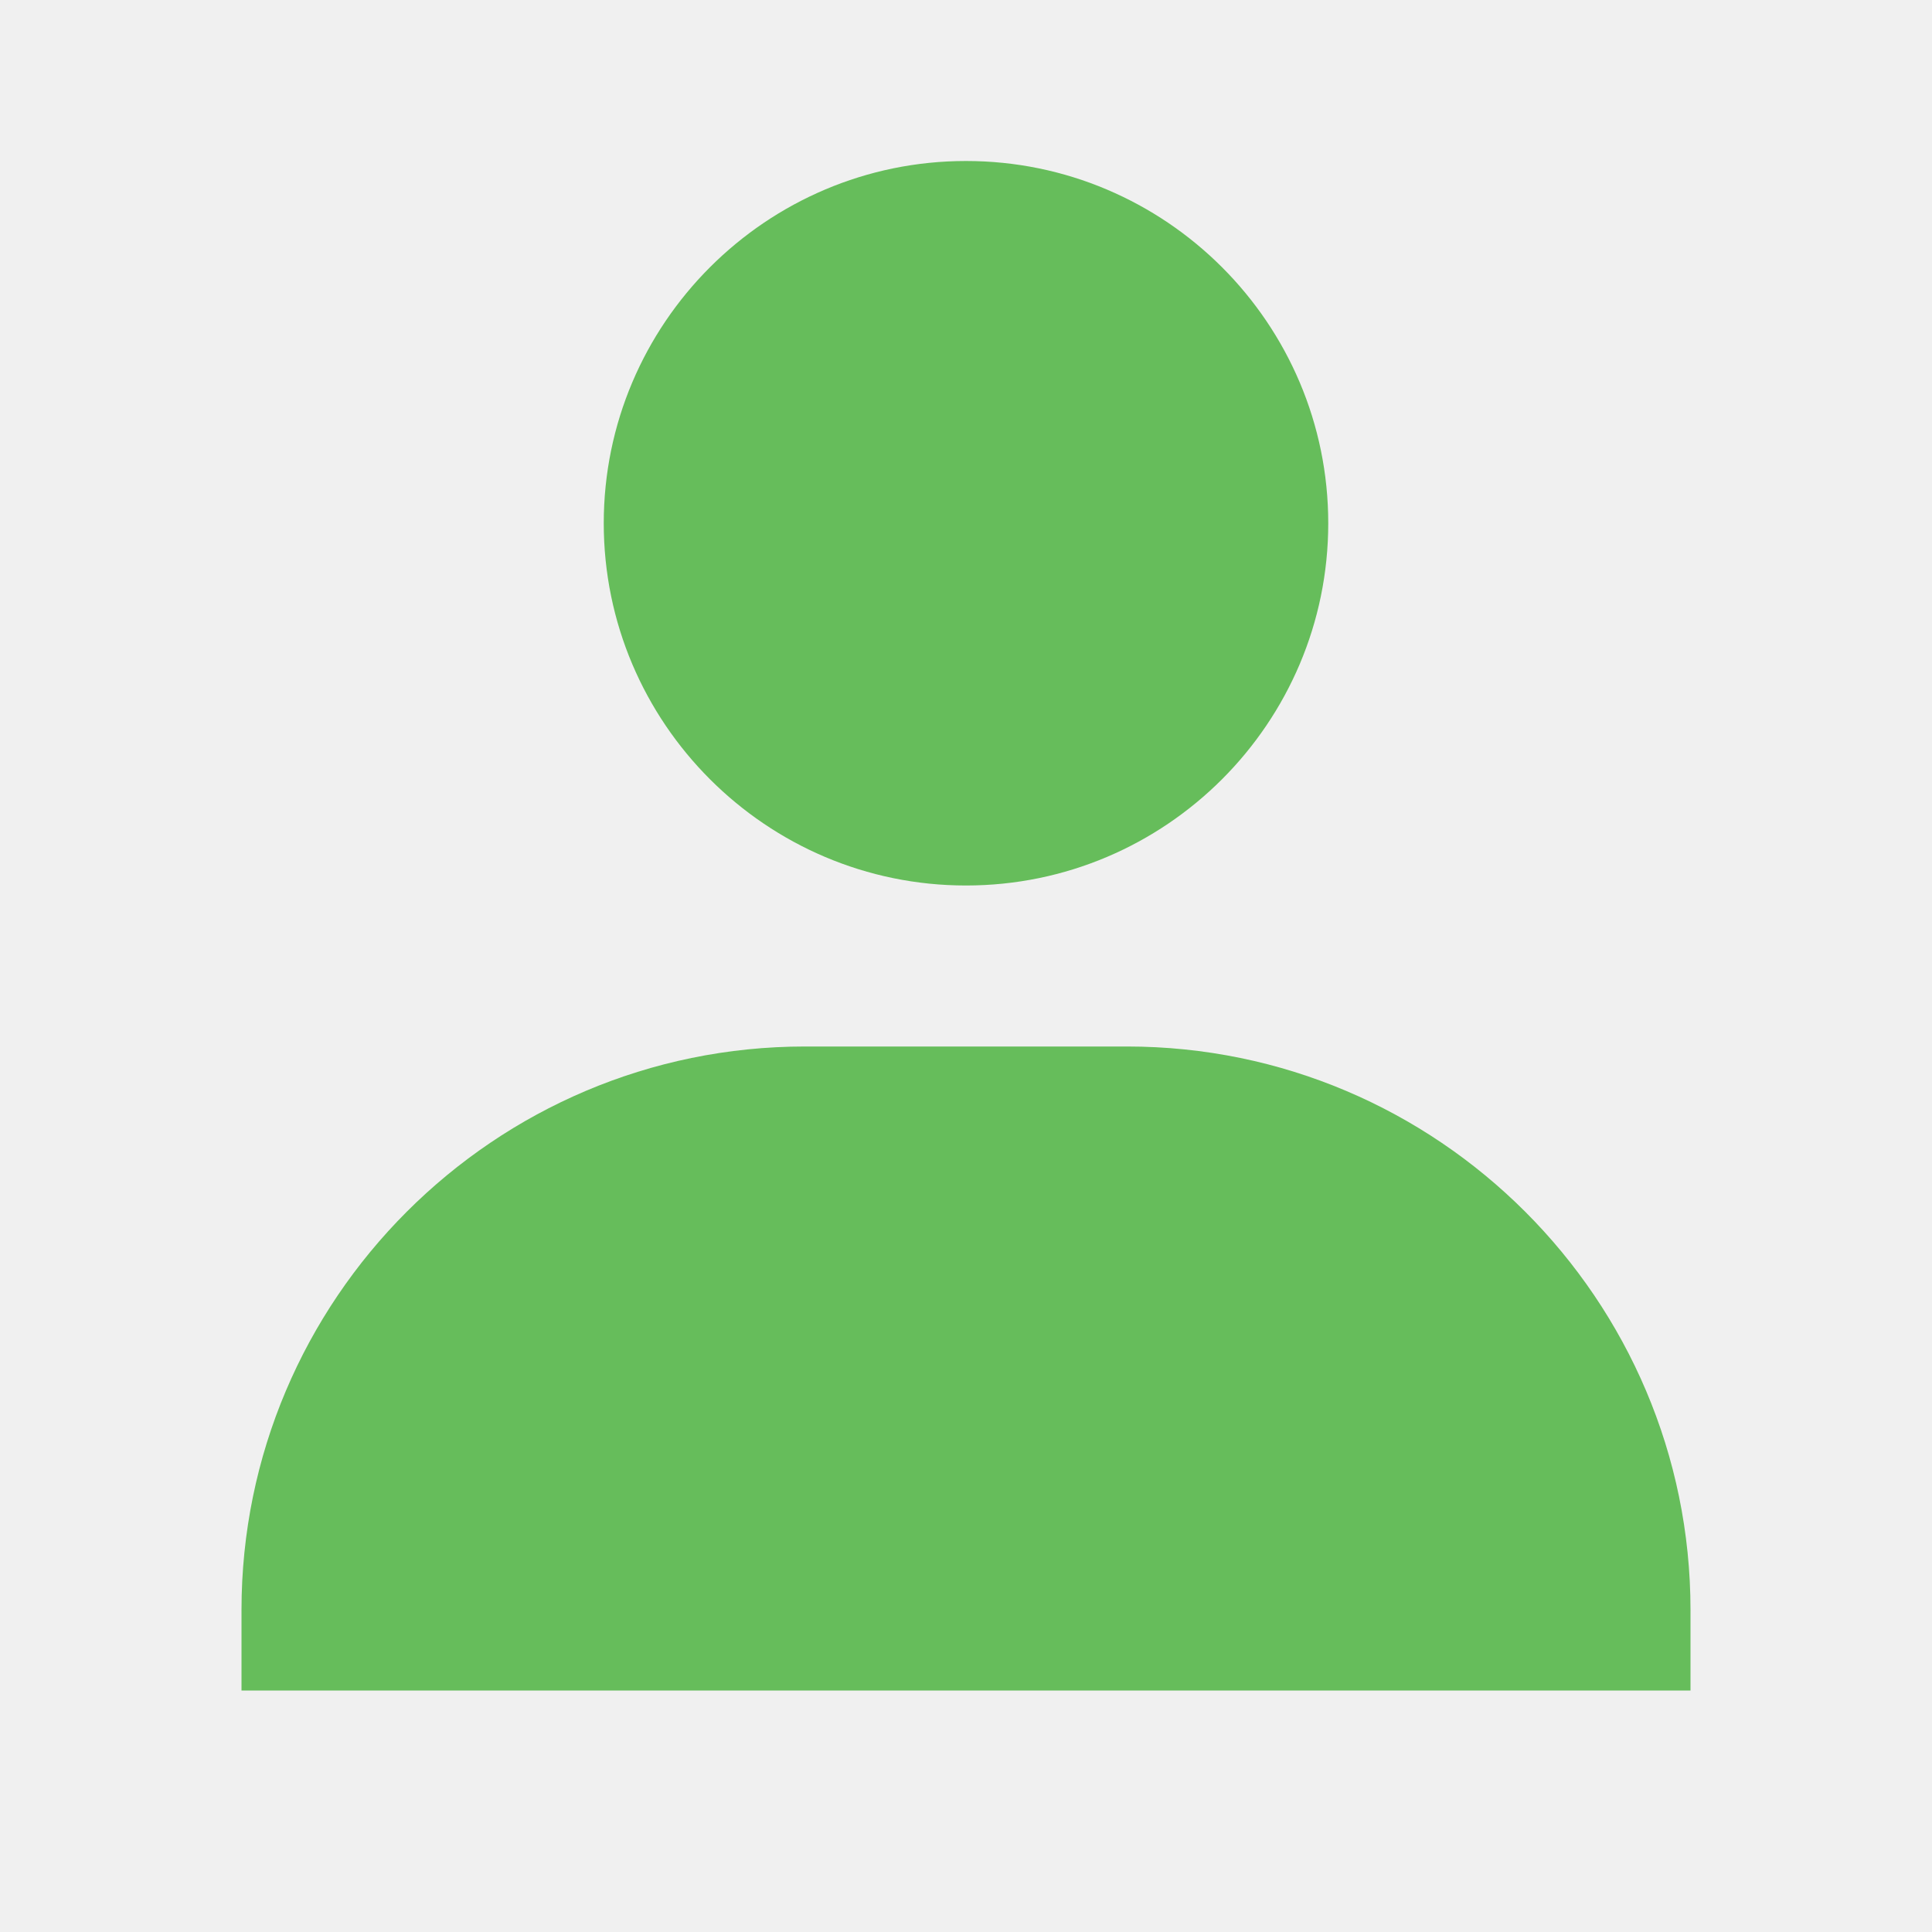
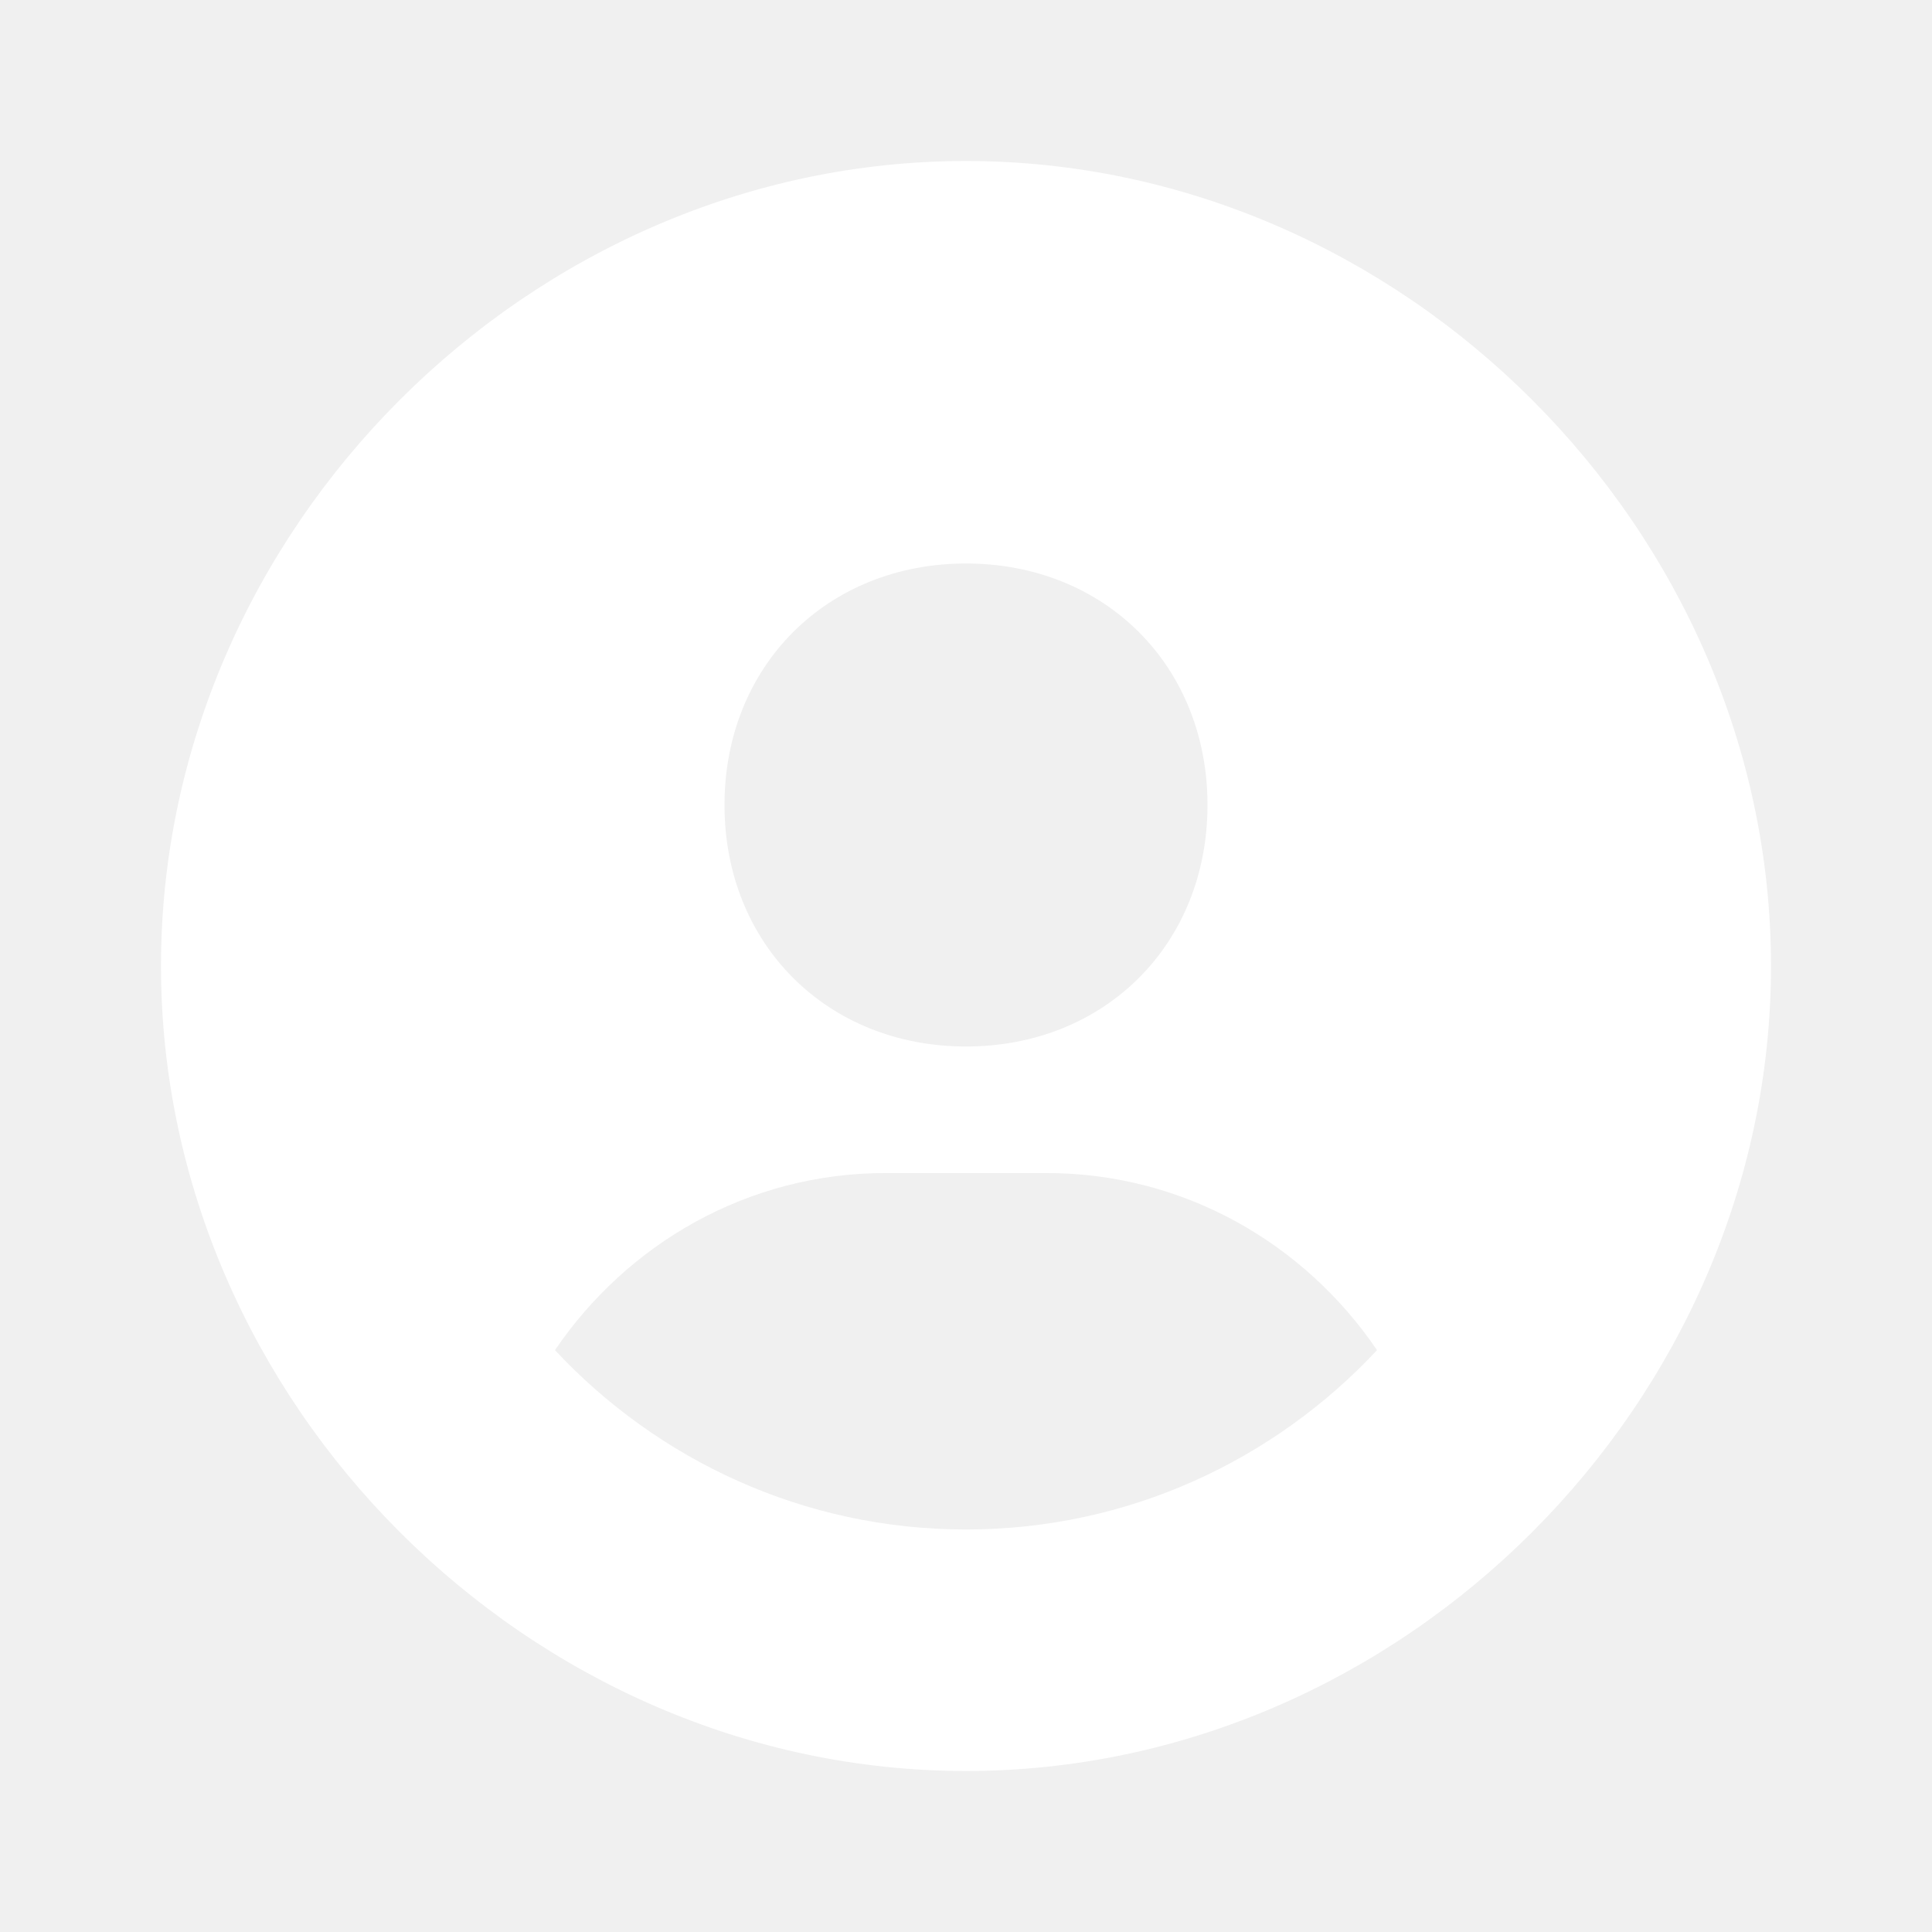
- <svg xmlns="http://www.w3.org/2000/svg" width="24" height="24" viewBox="0 0 24 24" style="fill: #66bd5b ;transform: ;msFilter:;">
-   <path d="M7.5 6.5C7.5 8.981 9.519 11 12 11s4.5-2.019 4.5-4.5S14.481 2 12 2 7.5 4.019 7.5 6.5zM20 21h1v-1c0-3.859-3.141-7-7-7h-4c-3.86 0-7 3.141-7 7v1h17z" />
+ <svg xmlns="http://www.w3.org/2000/svg" width="24" height="24" viewBox="0 0 24 24" style="fill: #fff ;transform: ;msFilter:;">
+   <path d="M12 2C6.579 2 2 6.579 2 12s4.579 10 10 10 10-4.579 10-10S17.421 2 12 2zm0 5c1.727 0 3 1.272 3 3s-1.273 3-3 3c-1.726 0-3-1.272-3-3s1.274-3 3-3zm-5.106 9.772c.897-1.32 2.393-2.2 4.106-2.2h2c1.714 0 3.209.88 4.106 2.2C15.828 18.14 14.015 19 12 19s-3.828-.86-5.106-2.228z" />
</svg>
